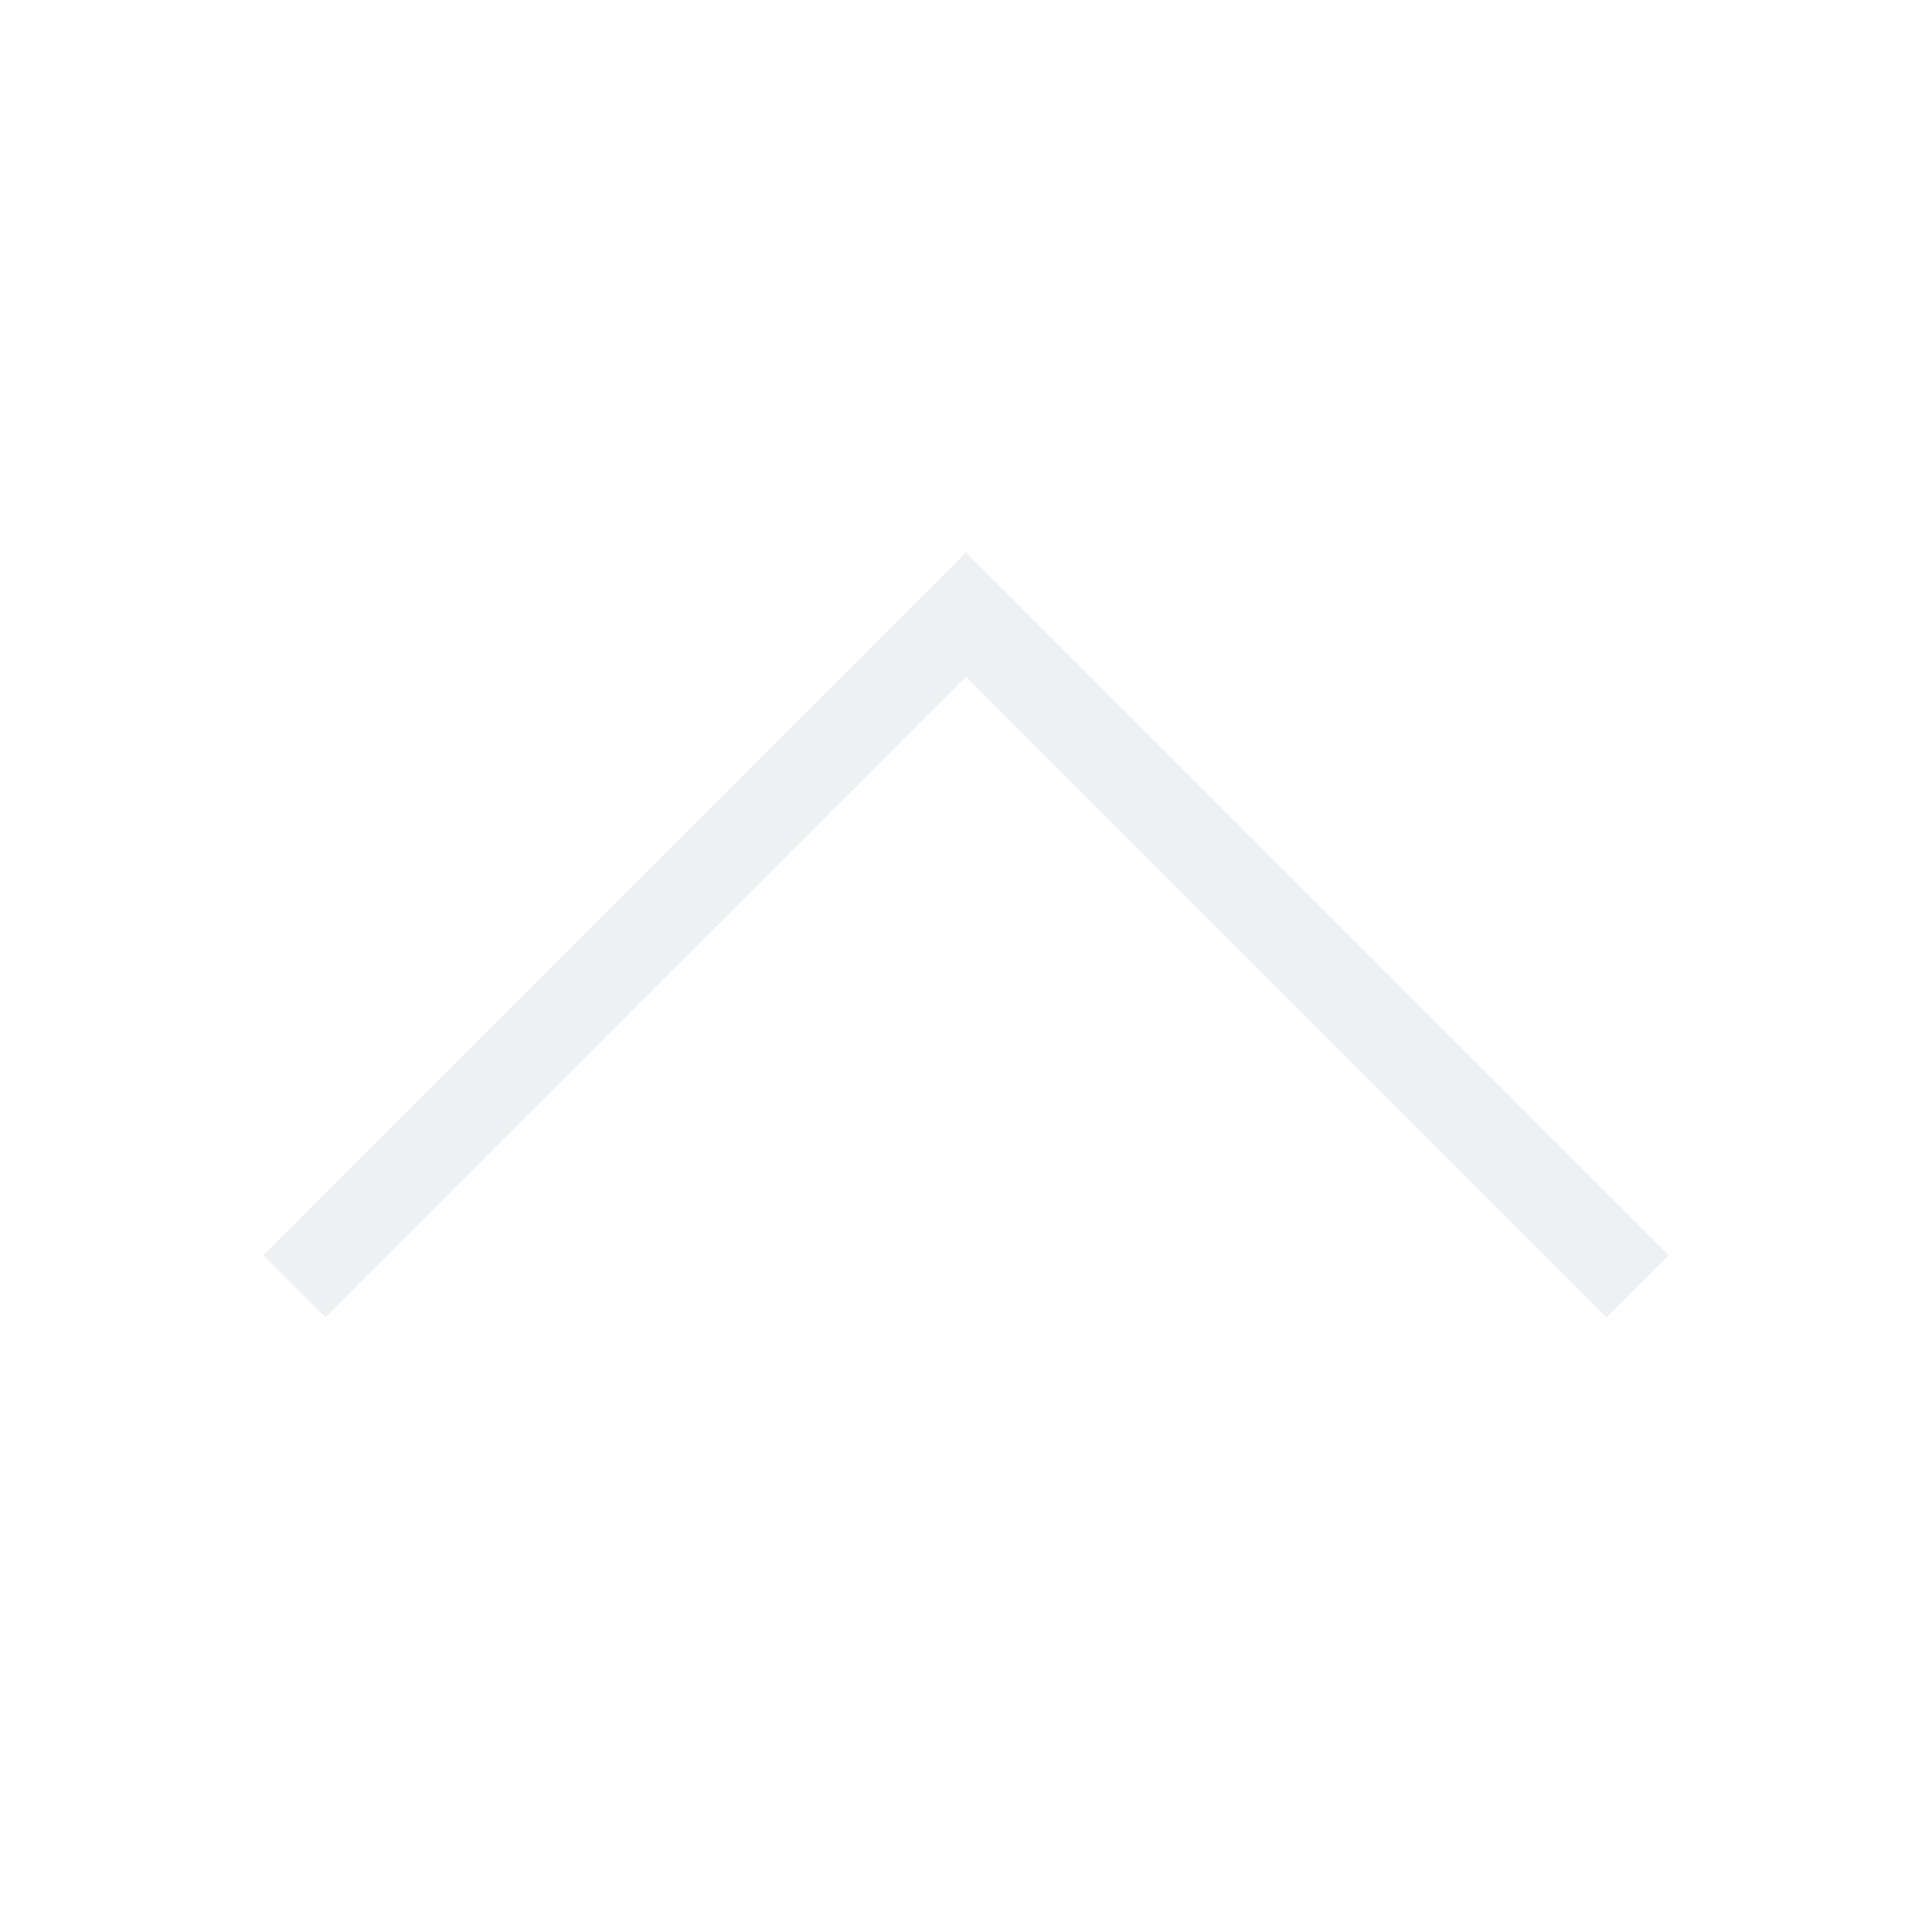
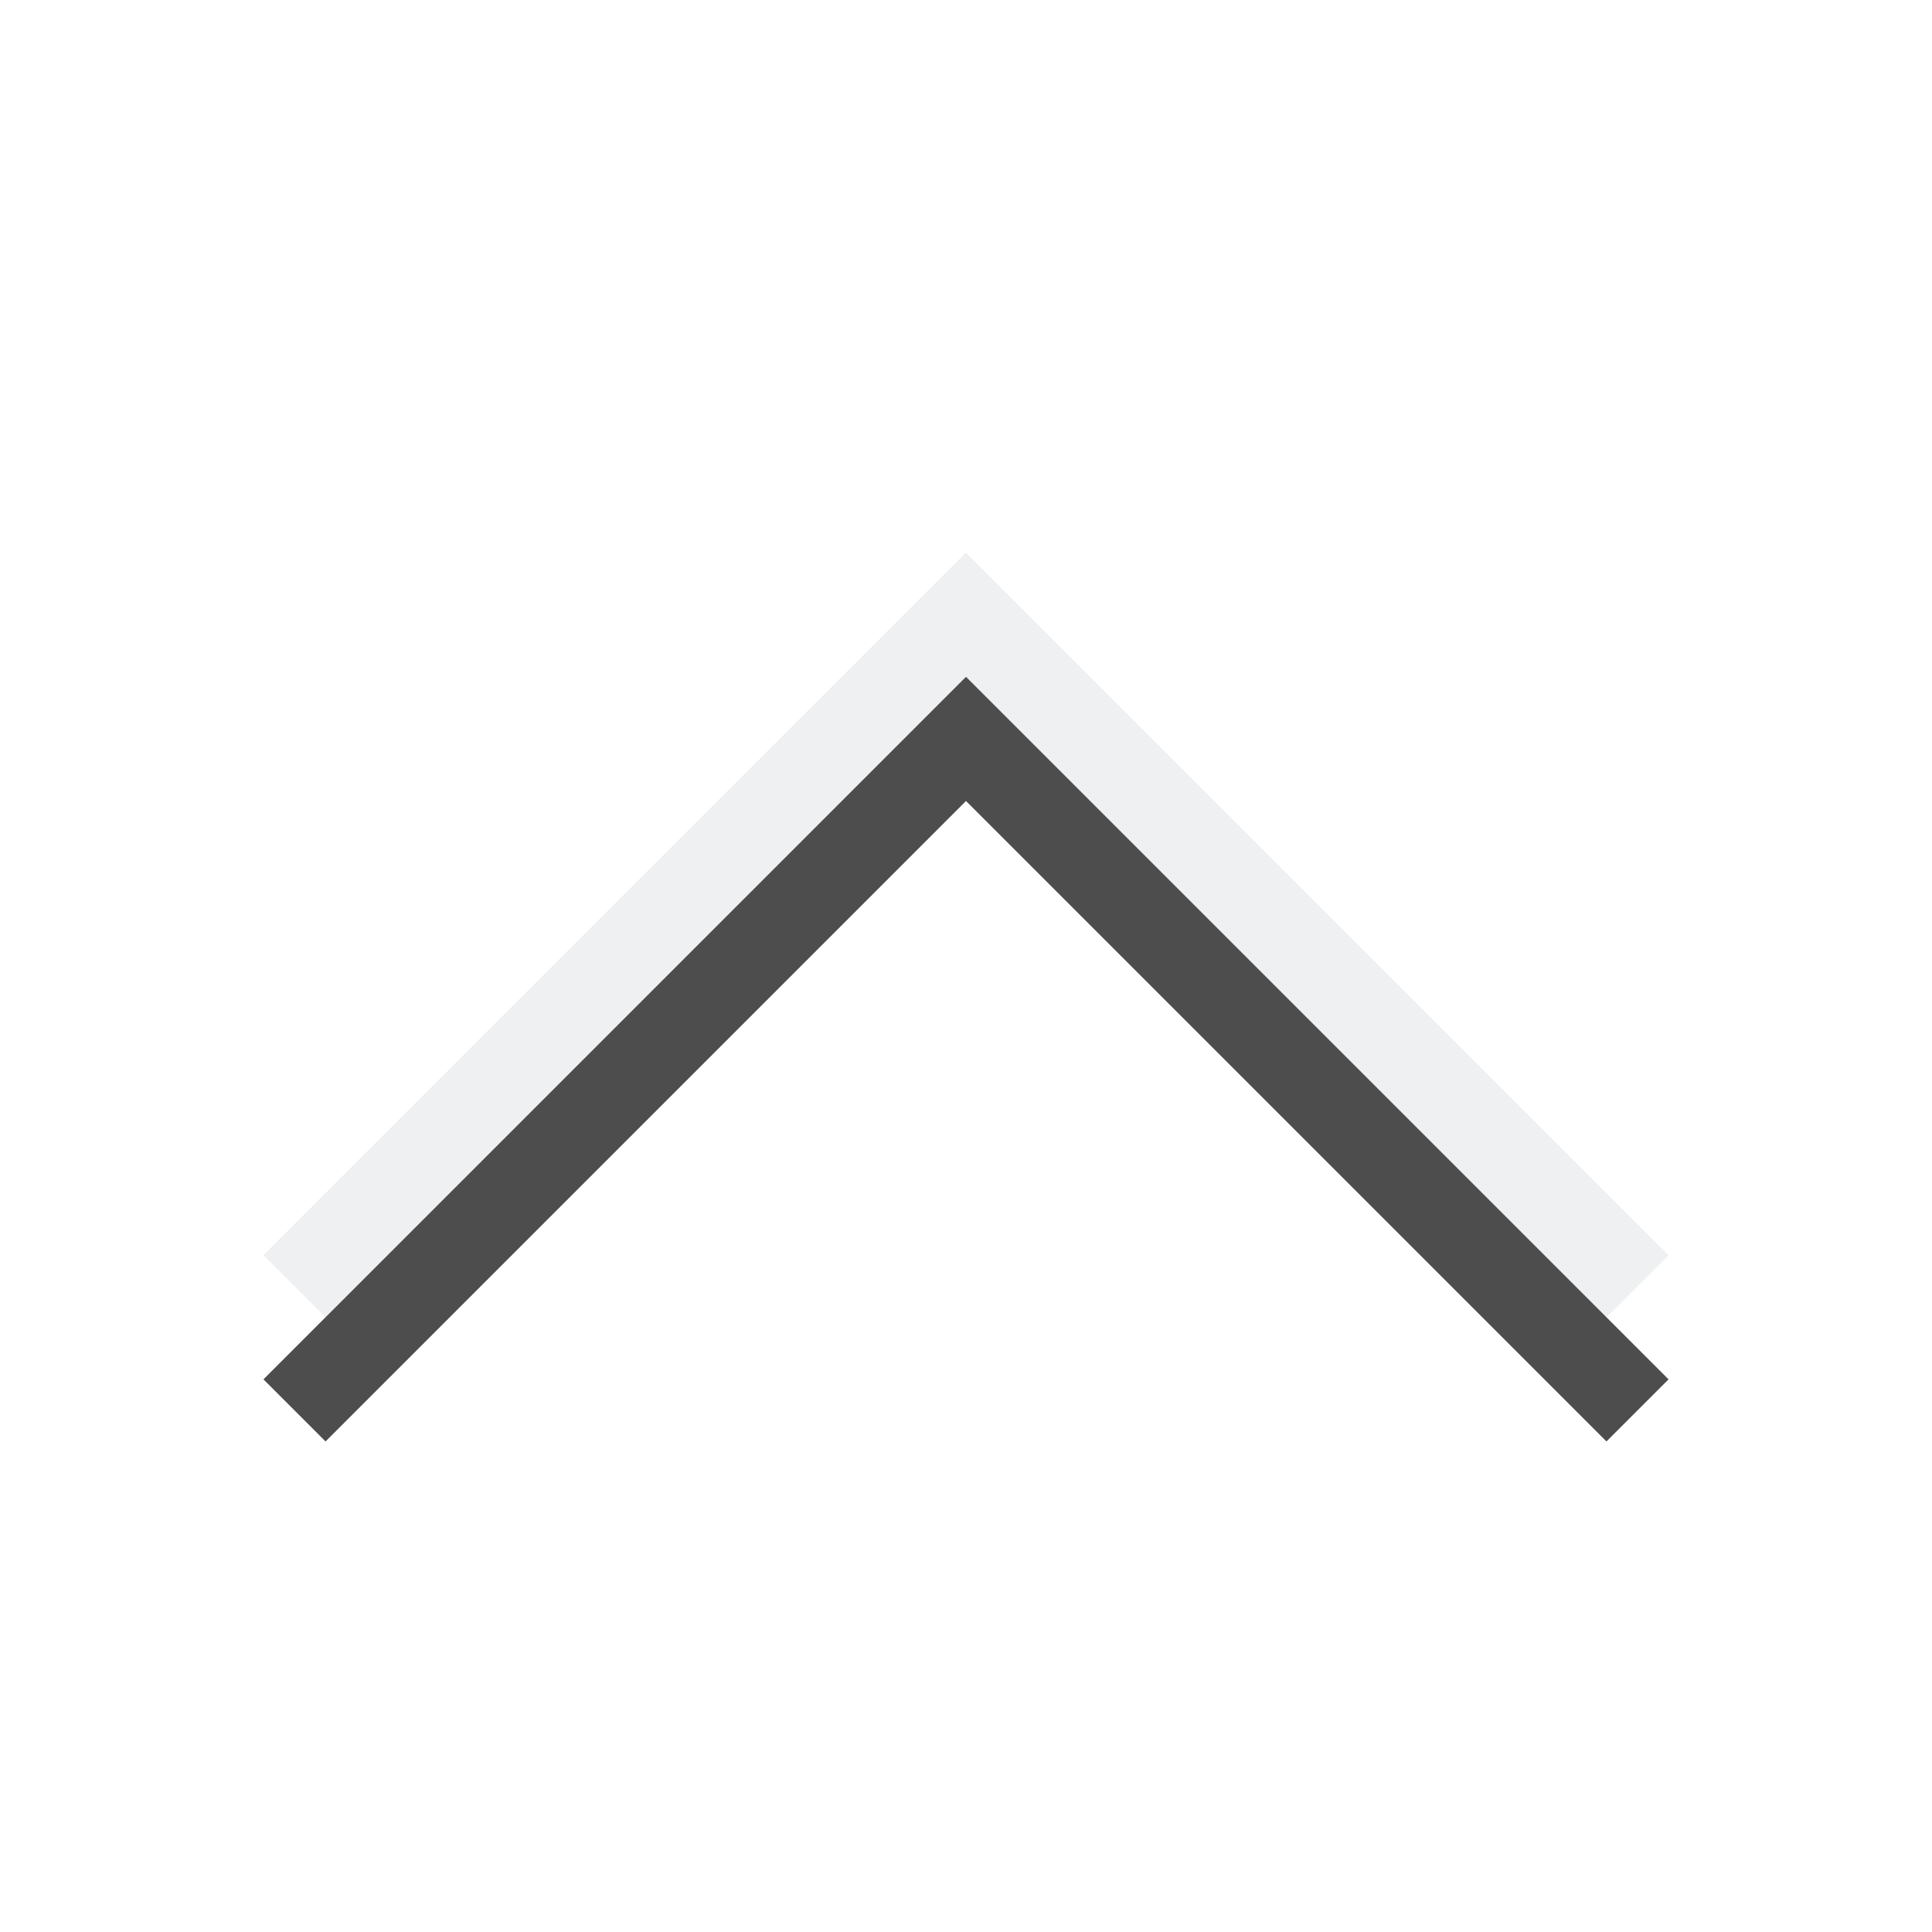
- <svg xmlns="http://www.w3.org/2000/svg" viewBox="0 0 22 22">
+ <svg xmlns="http://www.w3.org/2000/svg" viewBox="0 0 22 22" version="1.1" id="svg5">
+   <defs id="defs9" />
  <style type="text/css" id="current-color-scheme">
        .ColorScheme-Text {
            color:#eff0f1;
        }
    </style>
-   <path d="M3.707 15L3 14.293l6.125-6.125L11 6.293l1.875 1.875L19 14.293l-.707.707-6.125-6.125L11 7.707 9.832 8.875 3.707 15" class="ColorScheme-Text" fill="currentColor" />
+   <path d="M3.707 15L3 14.293l6.125-6.125L11 6.293l1.875 1.875L19 14.293l-.707.707-6.125-6.125L11 7.707 9.832 8.875 3.707 15" class="ColorScheme-Text" fill="currentColor" id="path3" />
+   <path d="M 3.707,16.414 3,15.707 9.125,9.582 11,7.707 12.875,9.582 19,15.707 18.293,16.414 12.168,10.289 11,9.121 9.832,10.289 3.707,16.414" class="ColorScheme-Text" fill="currentColor" id="path3-3" style="color:#eff0f1;fill:#4d4d4d" />
</svg>
